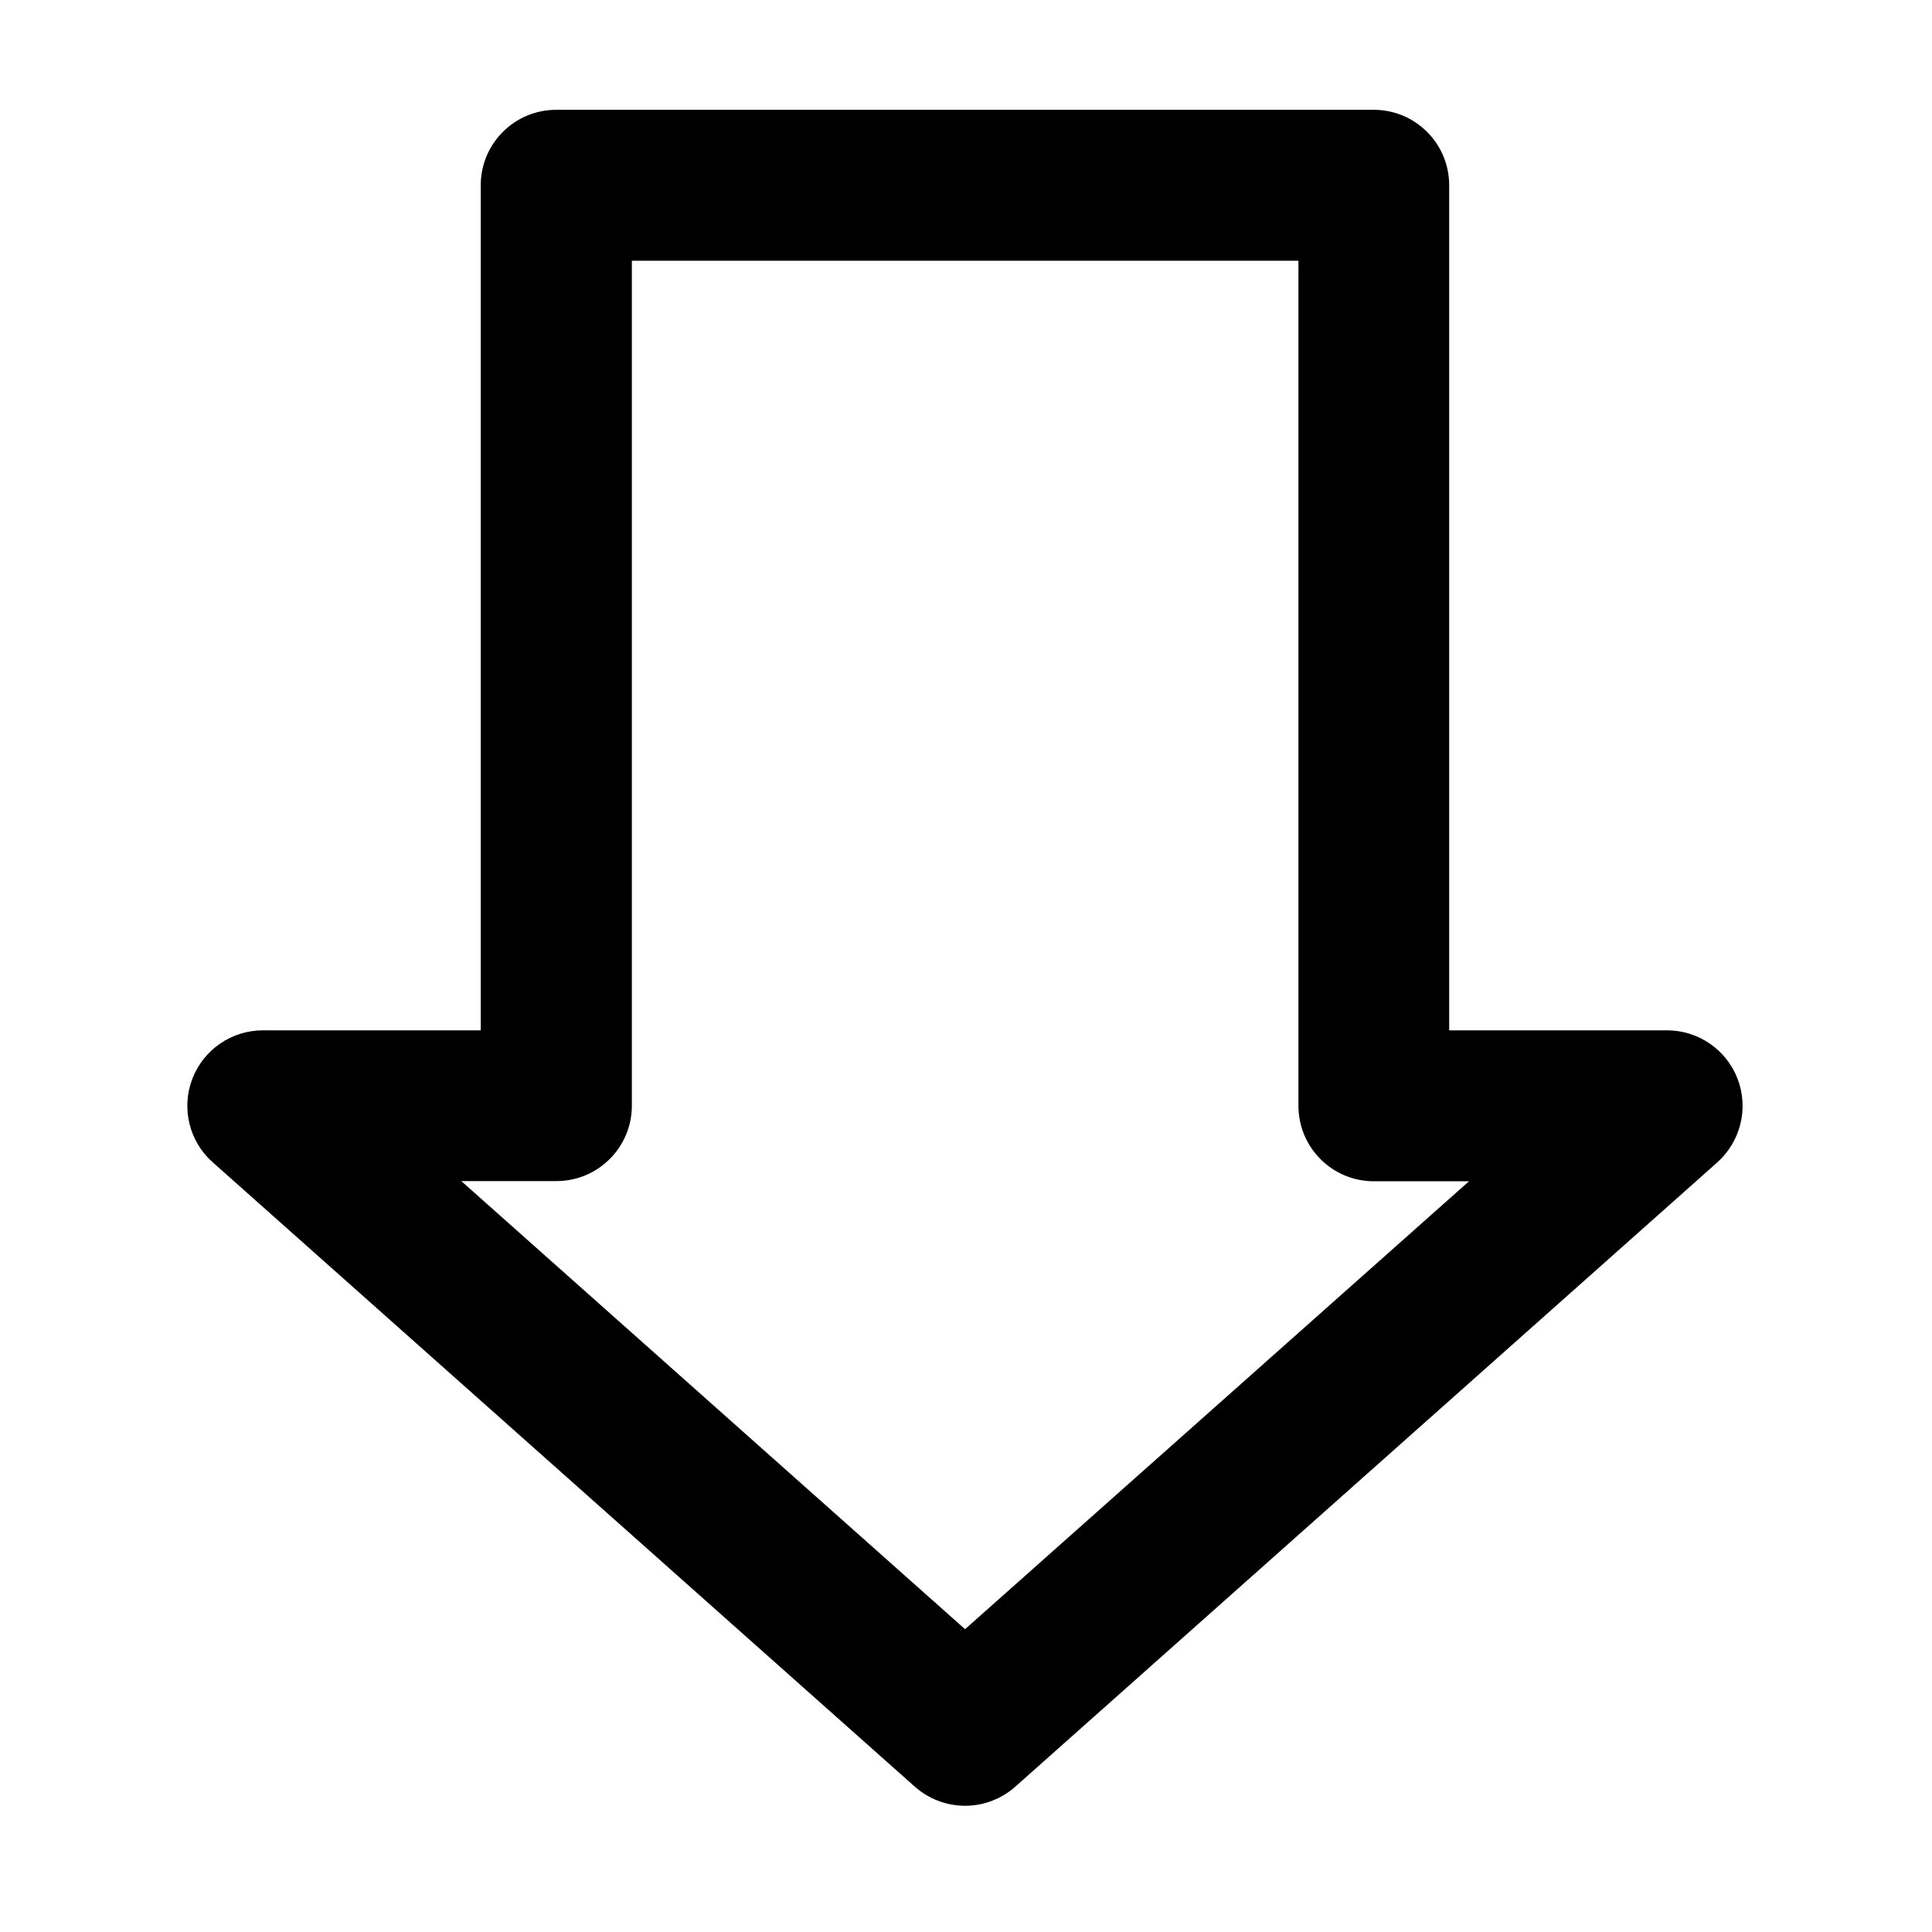
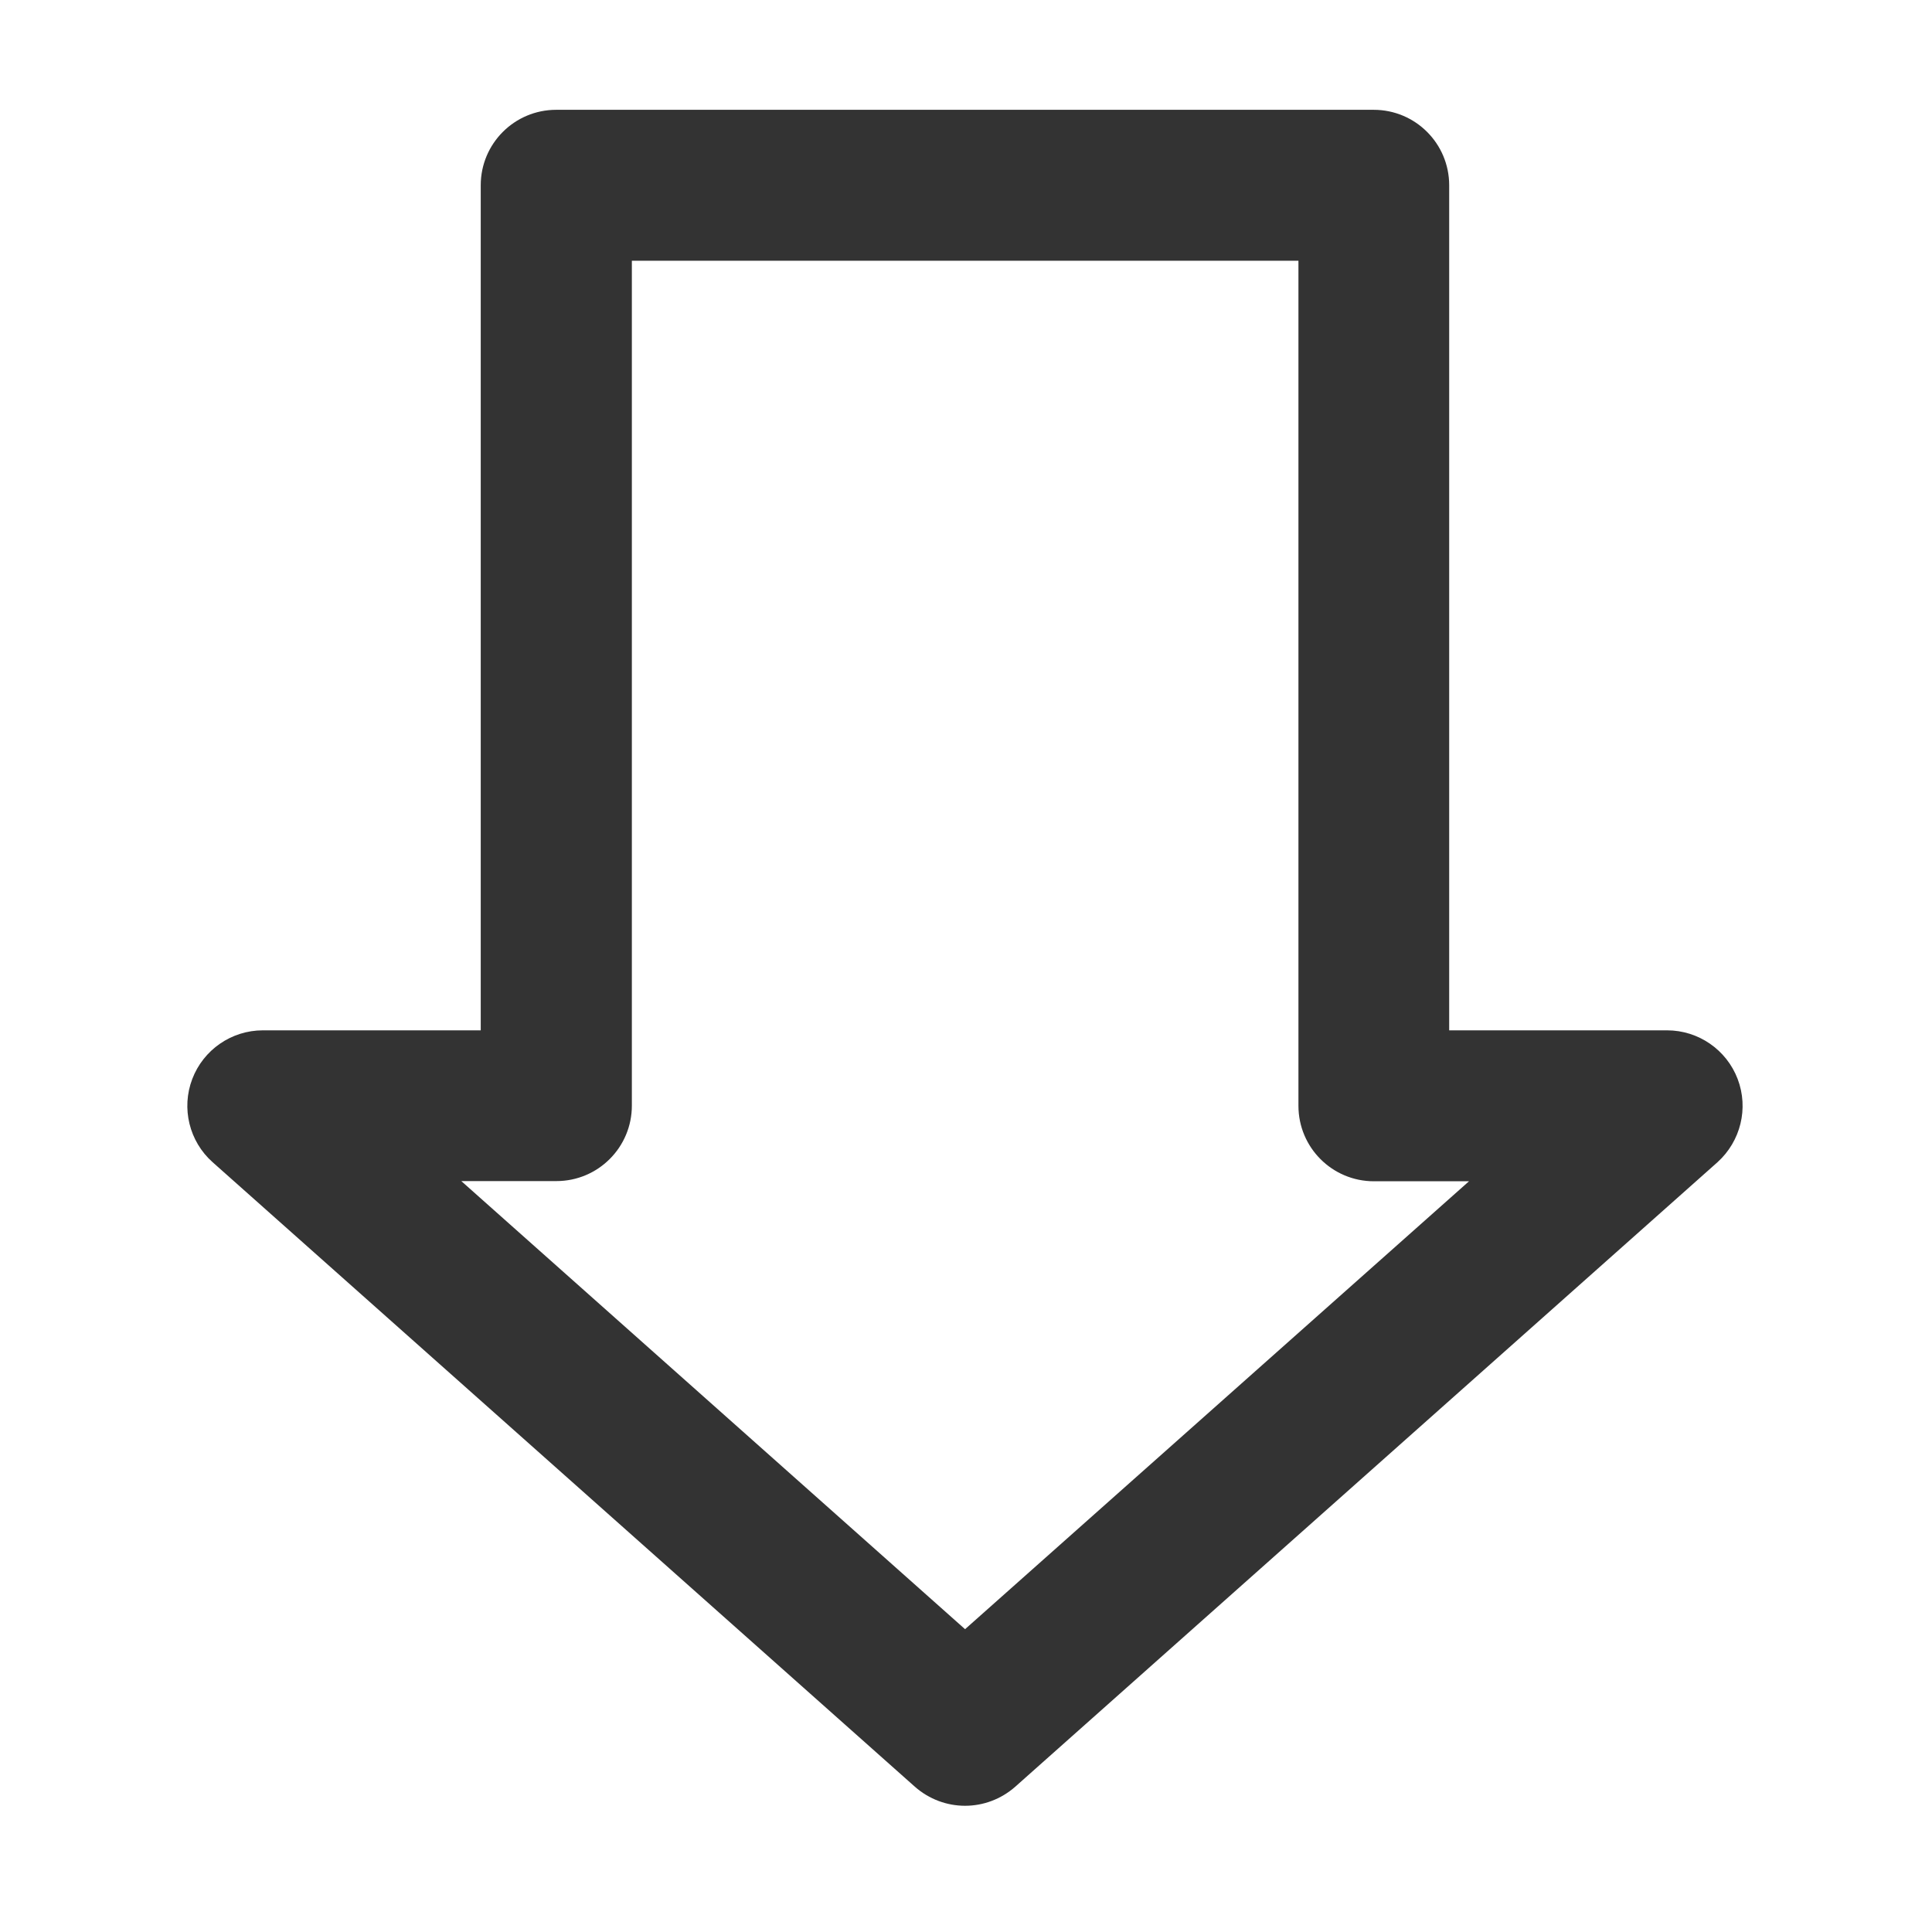
<svg xmlns="http://www.w3.org/2000/svg" class="icon" width="200px" height="200.00px" viewBox="0 0 1024 1024" version="1.1">
-   <path fill="#000000" d="M921 571.9c-5.9-15.5-20.8-25.8-37.4-25.8H768.1V98.2c0-22.1-17.9-40-40-40H294.8c-22.1 0-40 17.9-40 40v447.9H139.3c-16.6 0-31.5 10.3-37.4 25.8-5.9 15.5-1.6 33.1 10.8 44.1l372.2 331c7.6 6.7 17.1 10.1 26.6 10.1s19-3.4 26.6-10.1l372.2-331c12.3-11.1 16.6-28.6 10.7-44.1zM511.5 863.5L244.5 626h50.4c22.1 0 40-17.9 40-40V138.2h353.3v447.9c0 22.1 17.9 40 40 40h50.4L511.5 863.5z" />
+   <path fill="#333" d="M921 571.9c-5.9-15.5-20.8-25.8-37.4-25.8H768.1V98.2c0-22.1-17.9-40-40-40H294.8c-22.1 0-40 17.9-40 40v447.9H139.3c-16.6 0-31.5 10.3-37.4 25.8-5.9 15.5-1.6 33.1 10.8 44.1l372.2 331c7.6 6.7 17.1 10.1 26.6 10.1s19-3.4 26.6-10.1l372.2-331c12.3-11.1 16.6-28.6 10.7-44.1zM511.5 863.5L244.5 626h50.4c22.1 0 40-17.9 40-40V138.2h353.3v447.9c0 22.1 17.9 40 40 40h50.4L511.5 863.5z" />
</svg>
